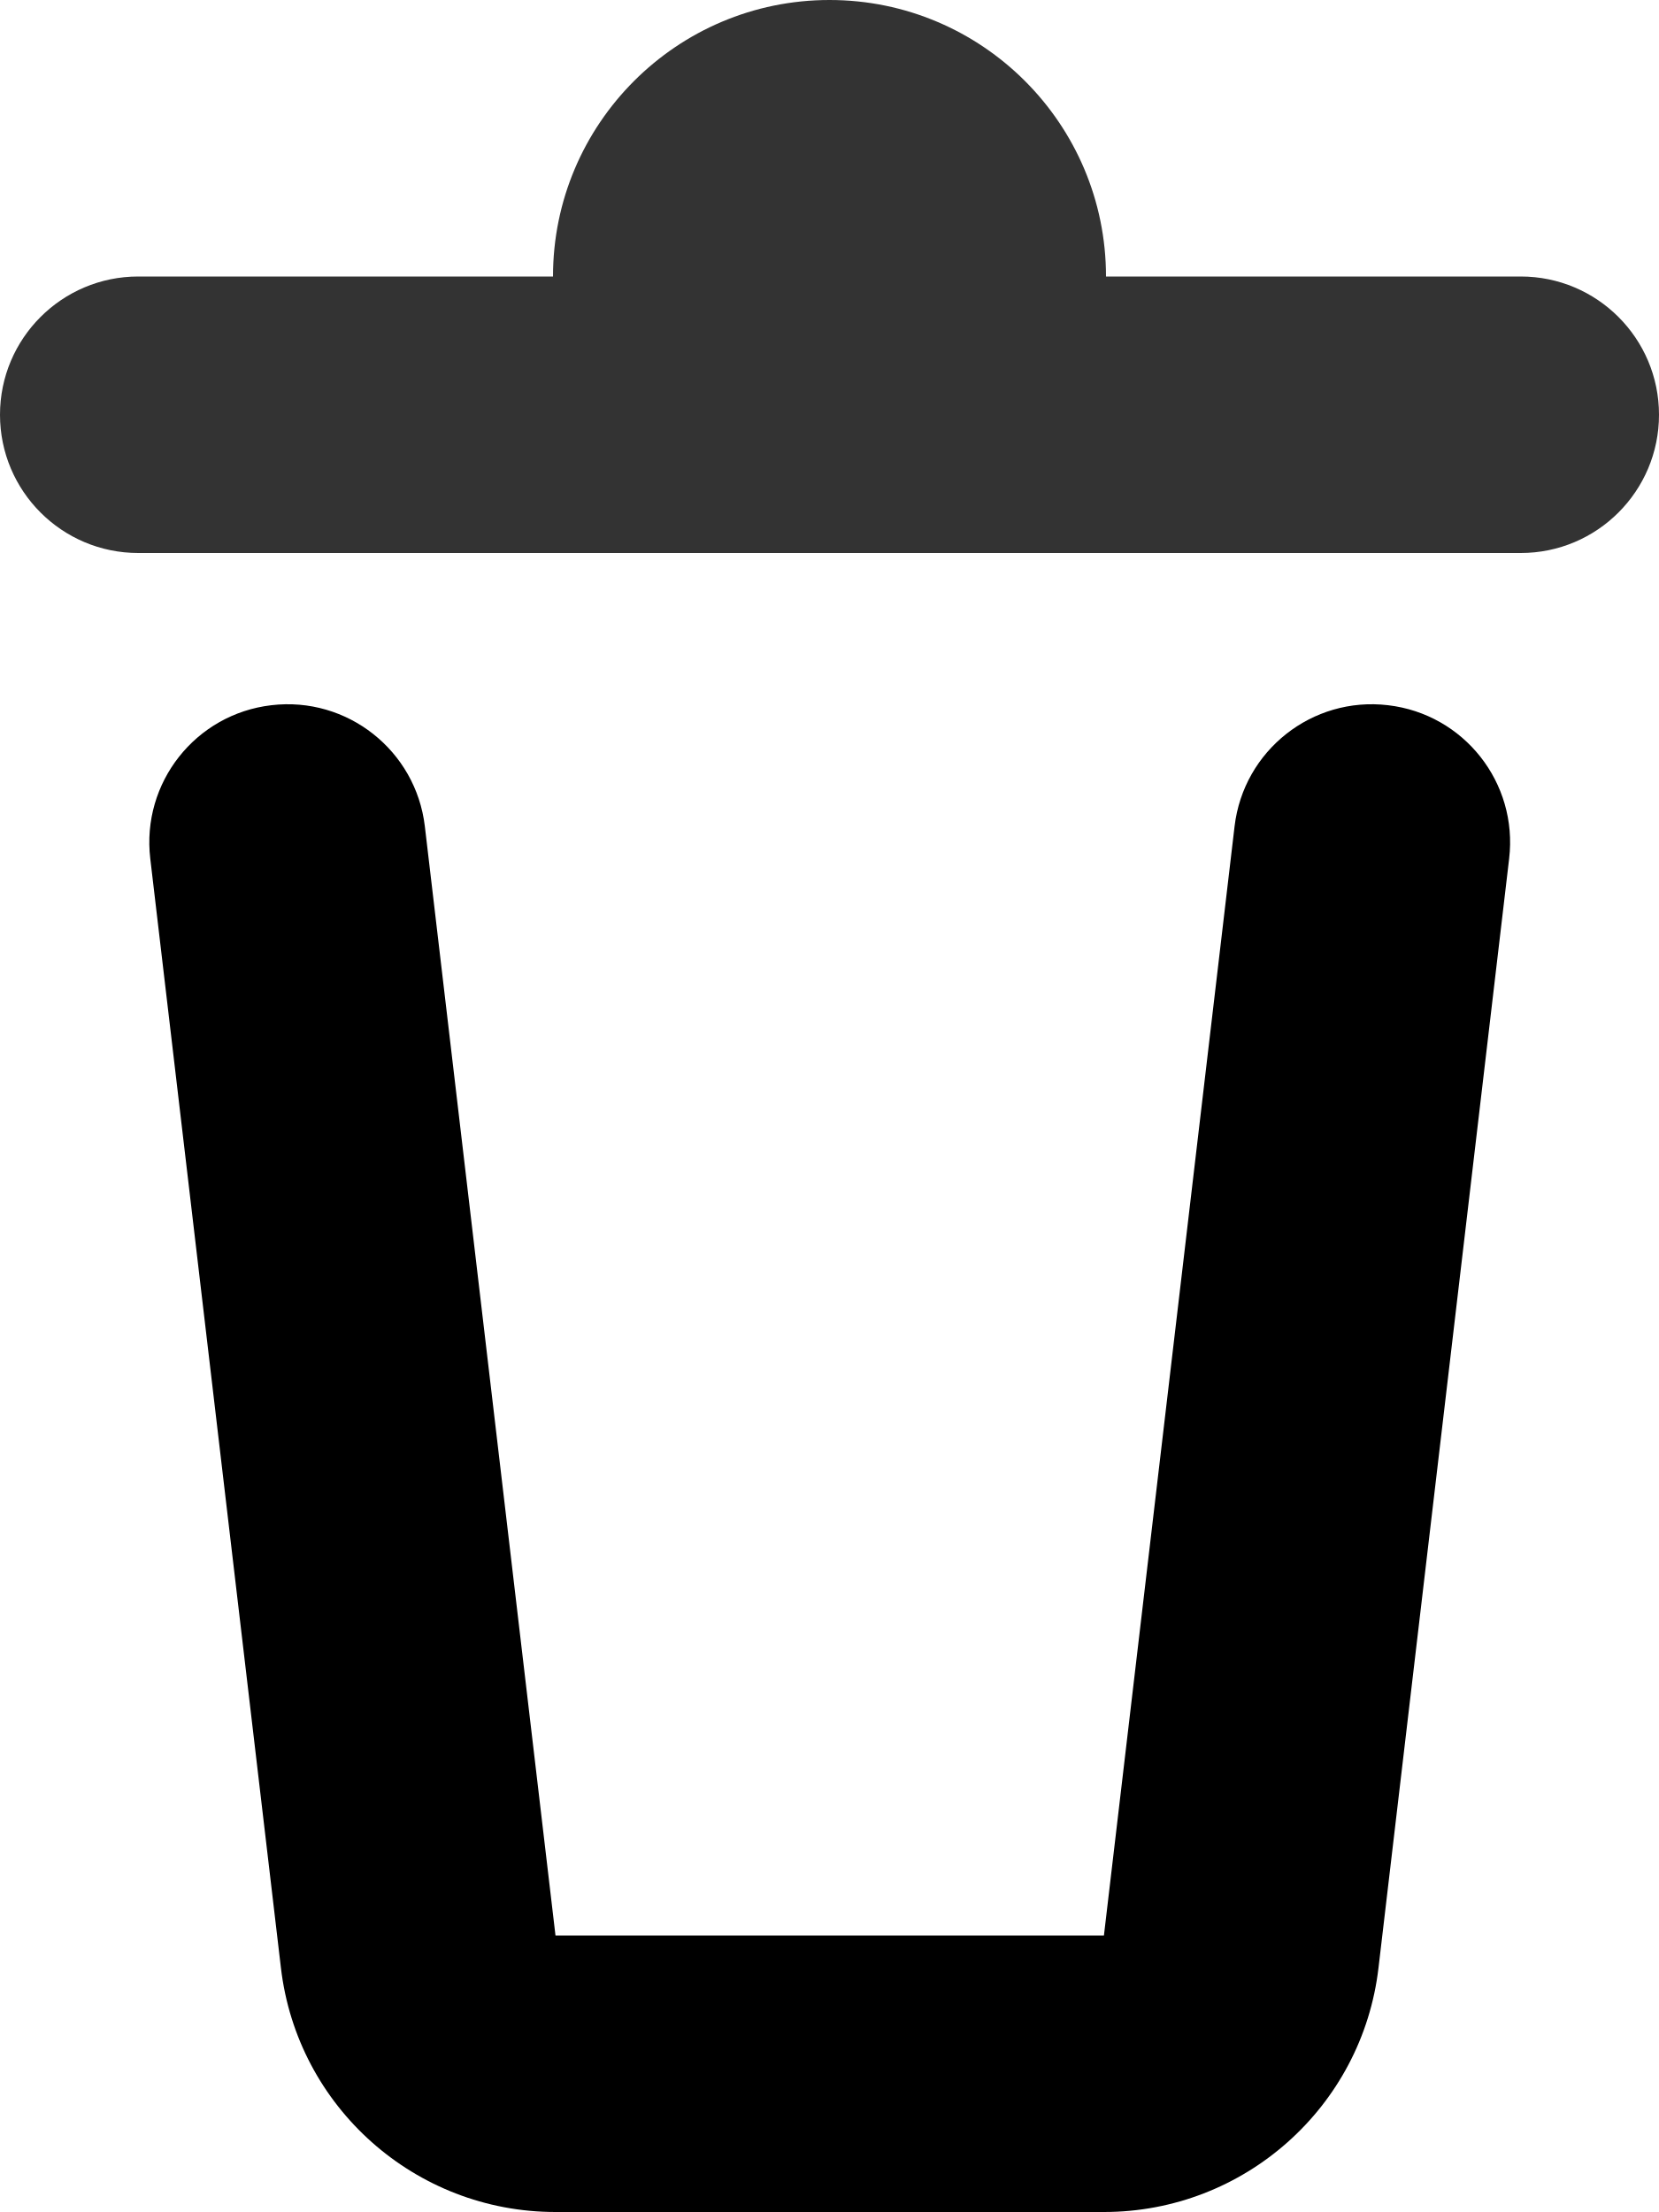
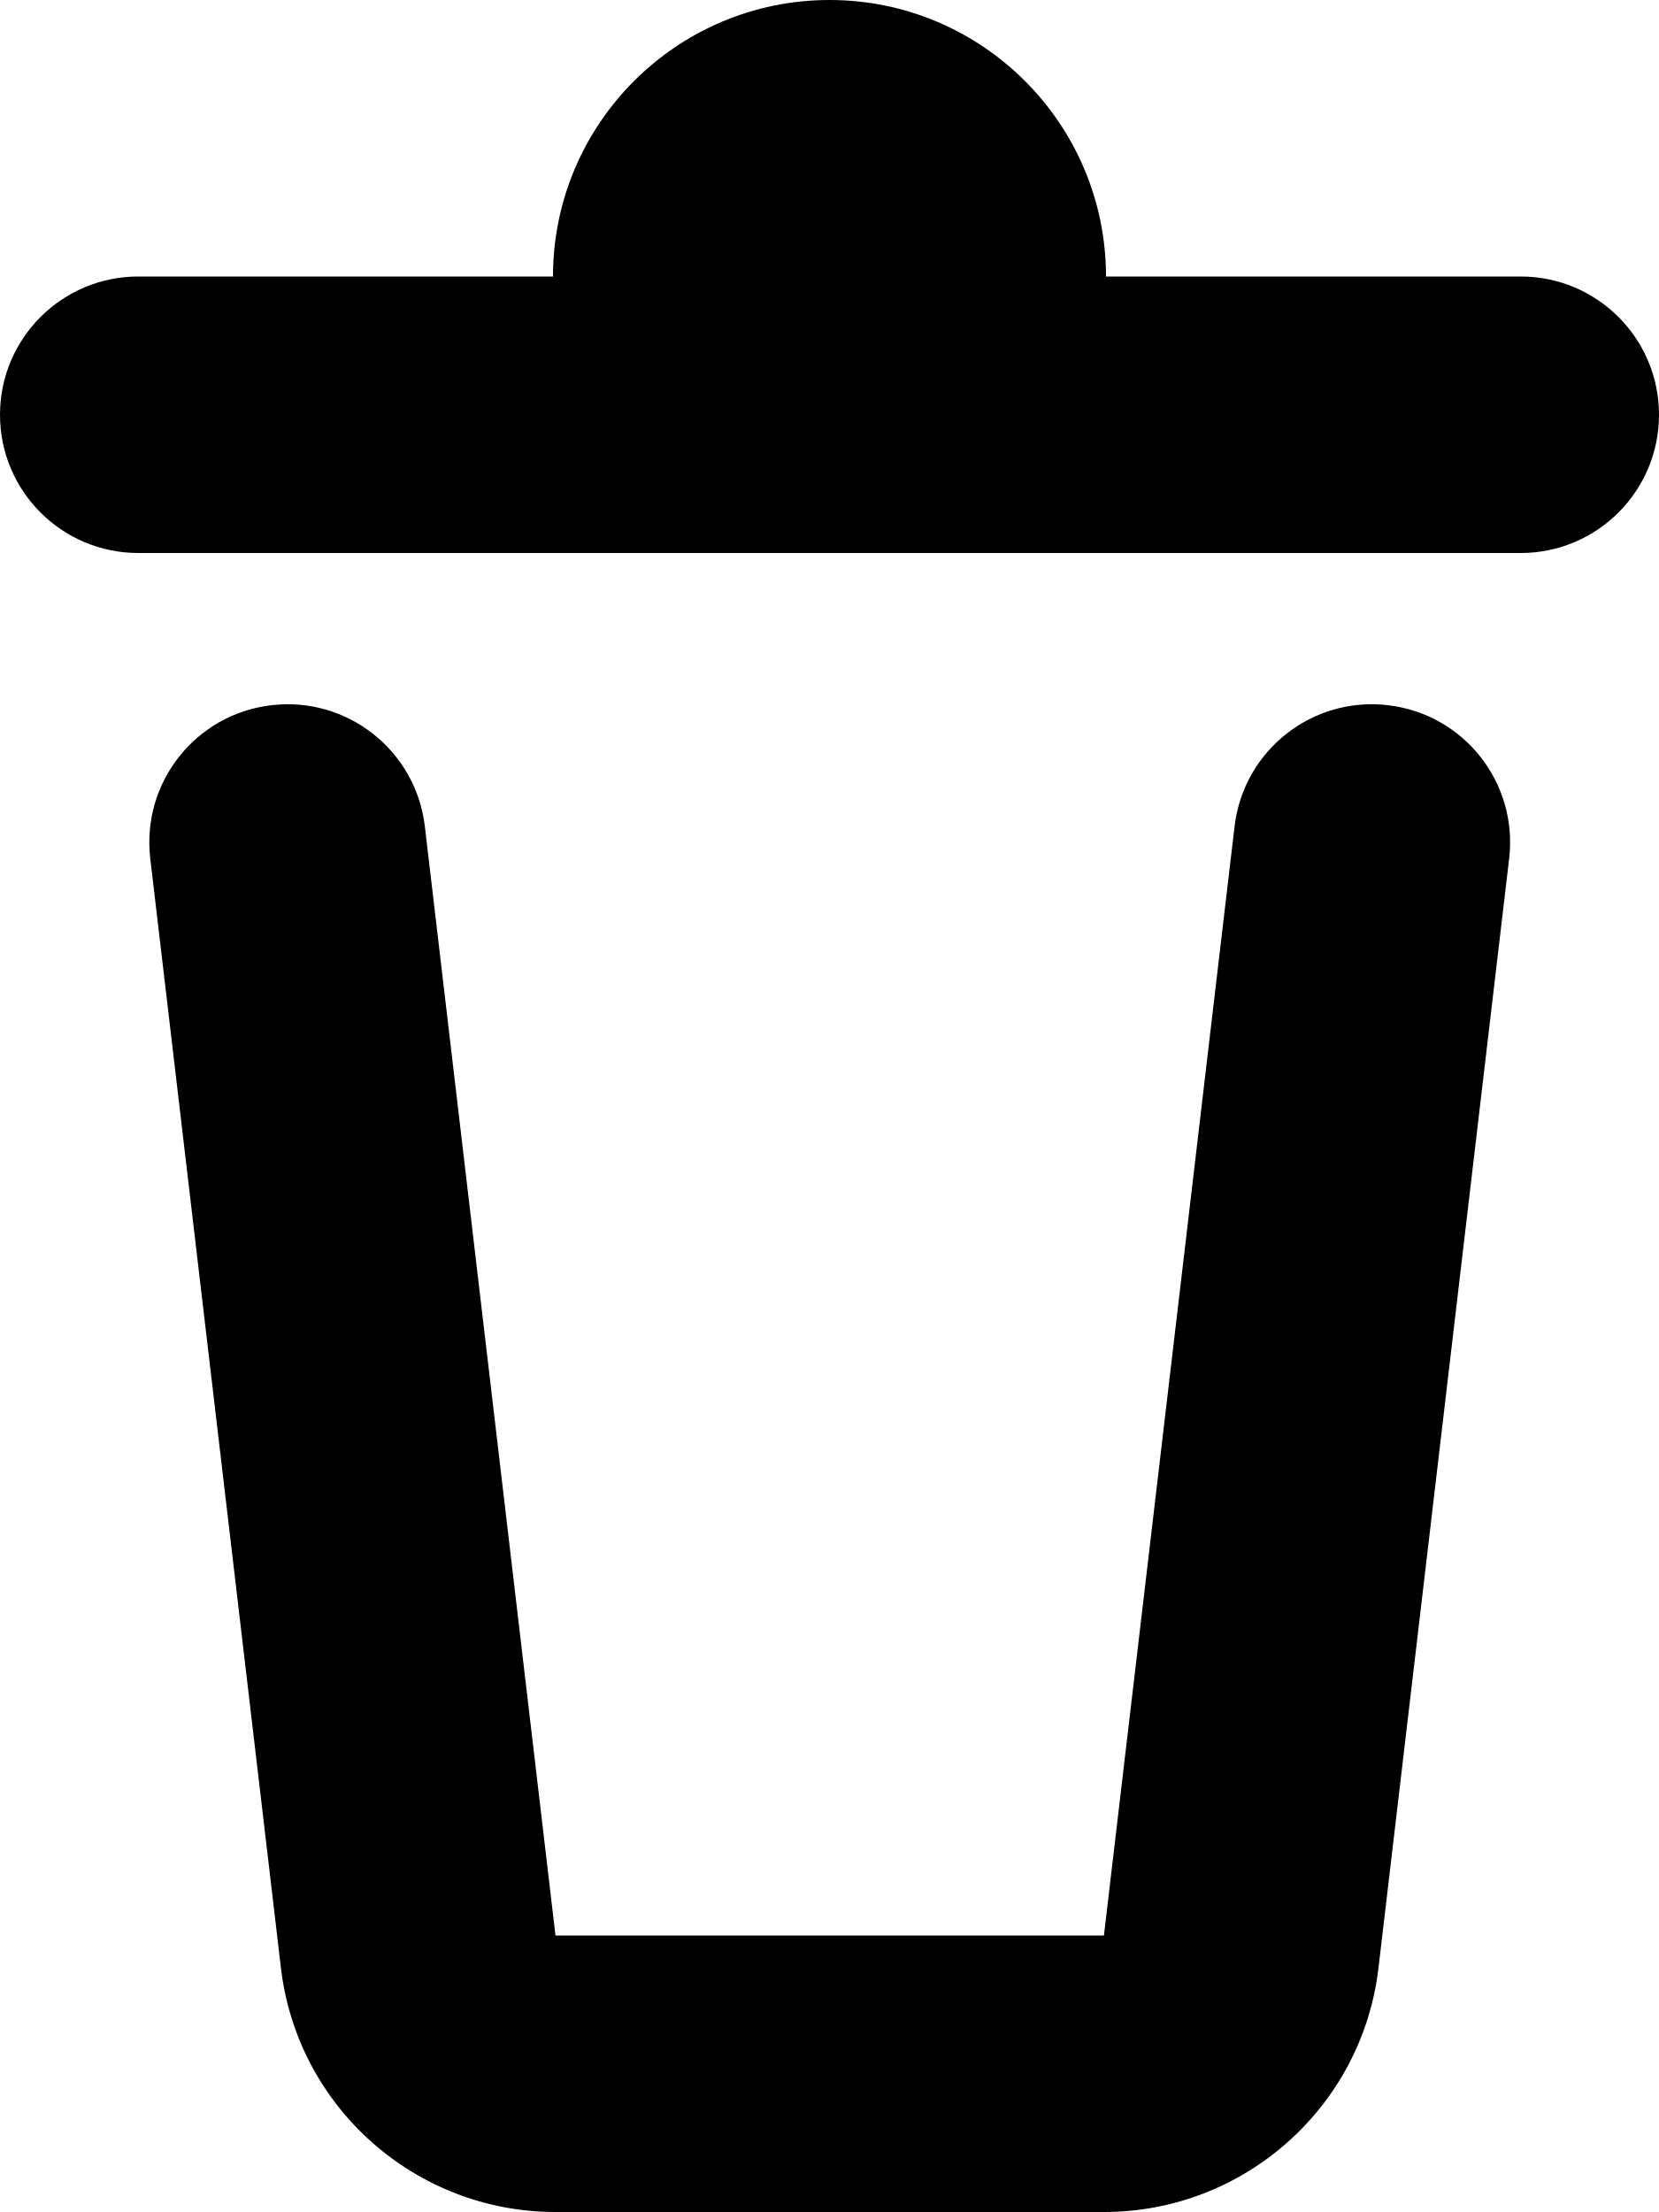
<svg xmlns="http://www.w3.org/2000/svg" width="12" height="16" viewBox="0 0 12 16">
-   <path d="M6 0C7.104 0 8 0.896 8 2H11C11.552 2 12 2.448 12 3C12 3.552 11.552 4 11 4H1C0.448 4 0 3.552 0 3C0 2.448 0.448 2 1 2H4C4 0.896 4.896 0 6 0Z" fill="#333333" />
+   <path d="M6 0C7.104 0 8 0.896 8 2H11C11.552 2 12 2.448 12 3C12 3.552 11.552 4 11 4H1C0.448 4 0 3.552 0 3C0 2.448 0.448 2 1 2H4C4 0.896 4.896 0 6 0Z" />
  <path d="M3.073 5.977C3.008 5.428 2.511 5.036 1.963 5.101C1.414 5.165 1.022 5.662 1.087 6.211L2.032 14.234C2.15 15.241 3.004 16 4.018 16H7.985C8.999 16 9.853 15.241 9.971 14.234L10.916 6.211C10.981 5.662 10.589 5.165 10.04 5.101C9.492 5.036 8.995 5.428 8.93 5.977L7.985 14H4.018L3.073 5.977Z" />
</svg>
